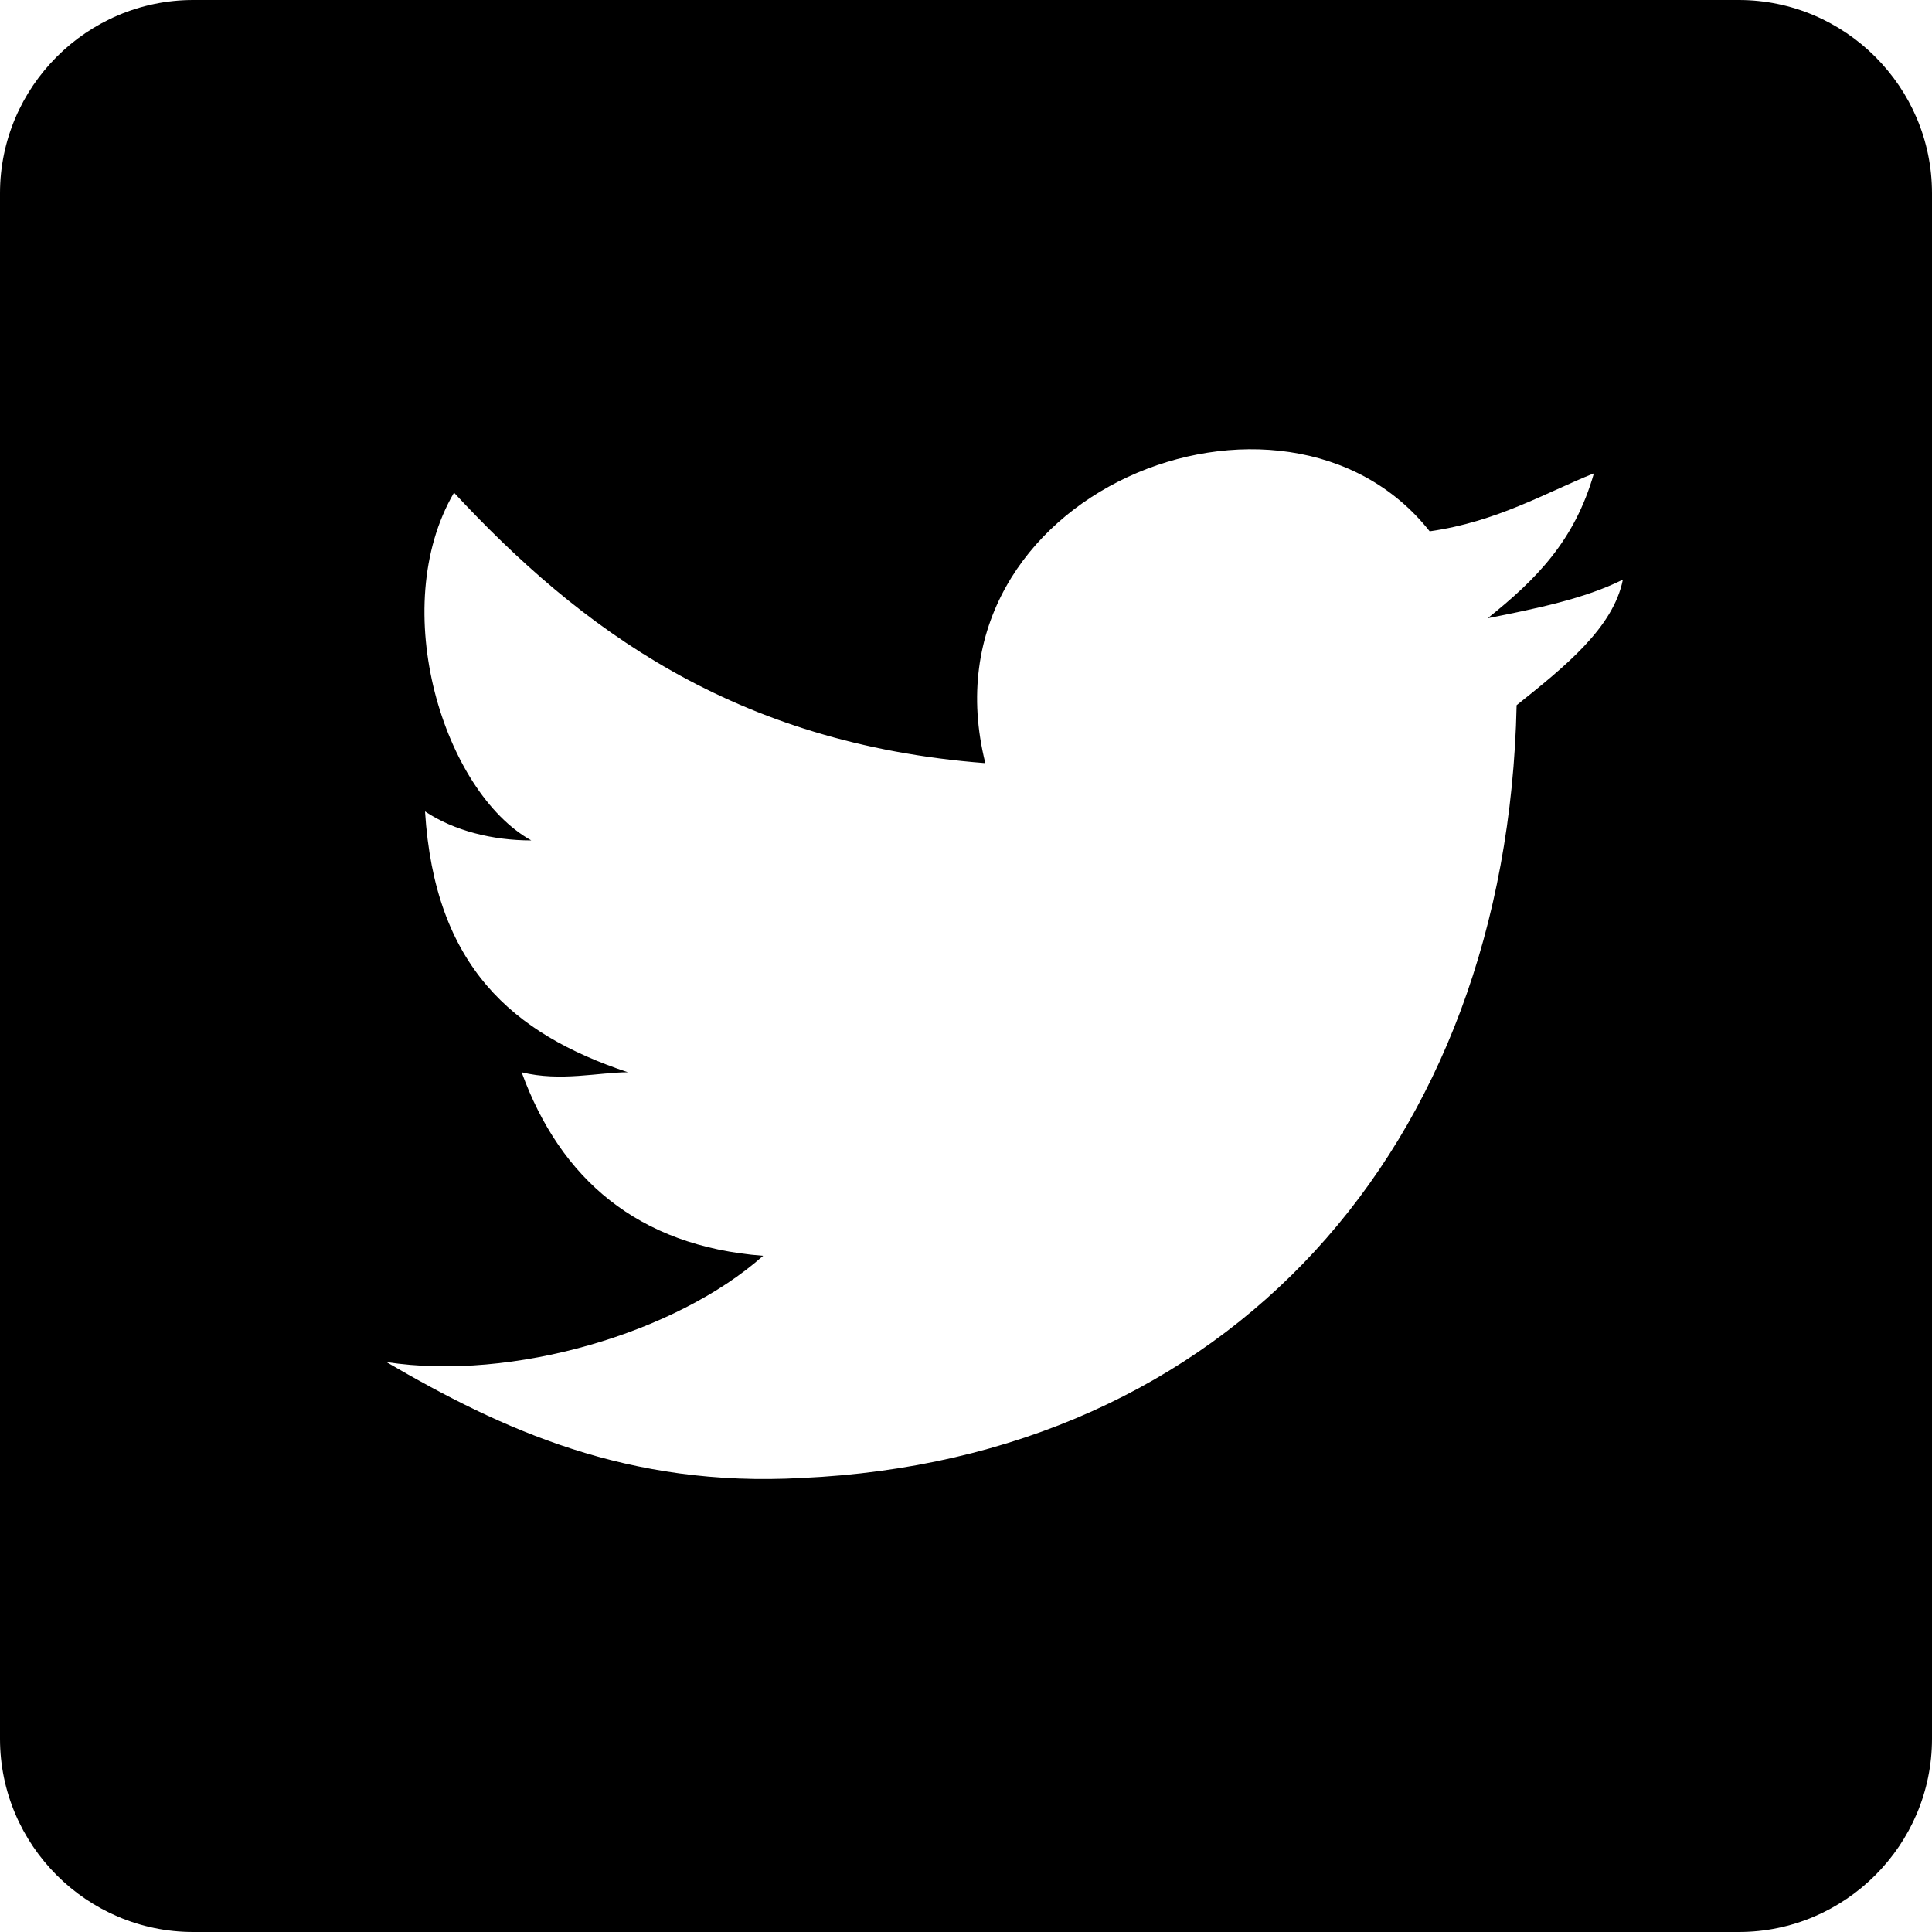
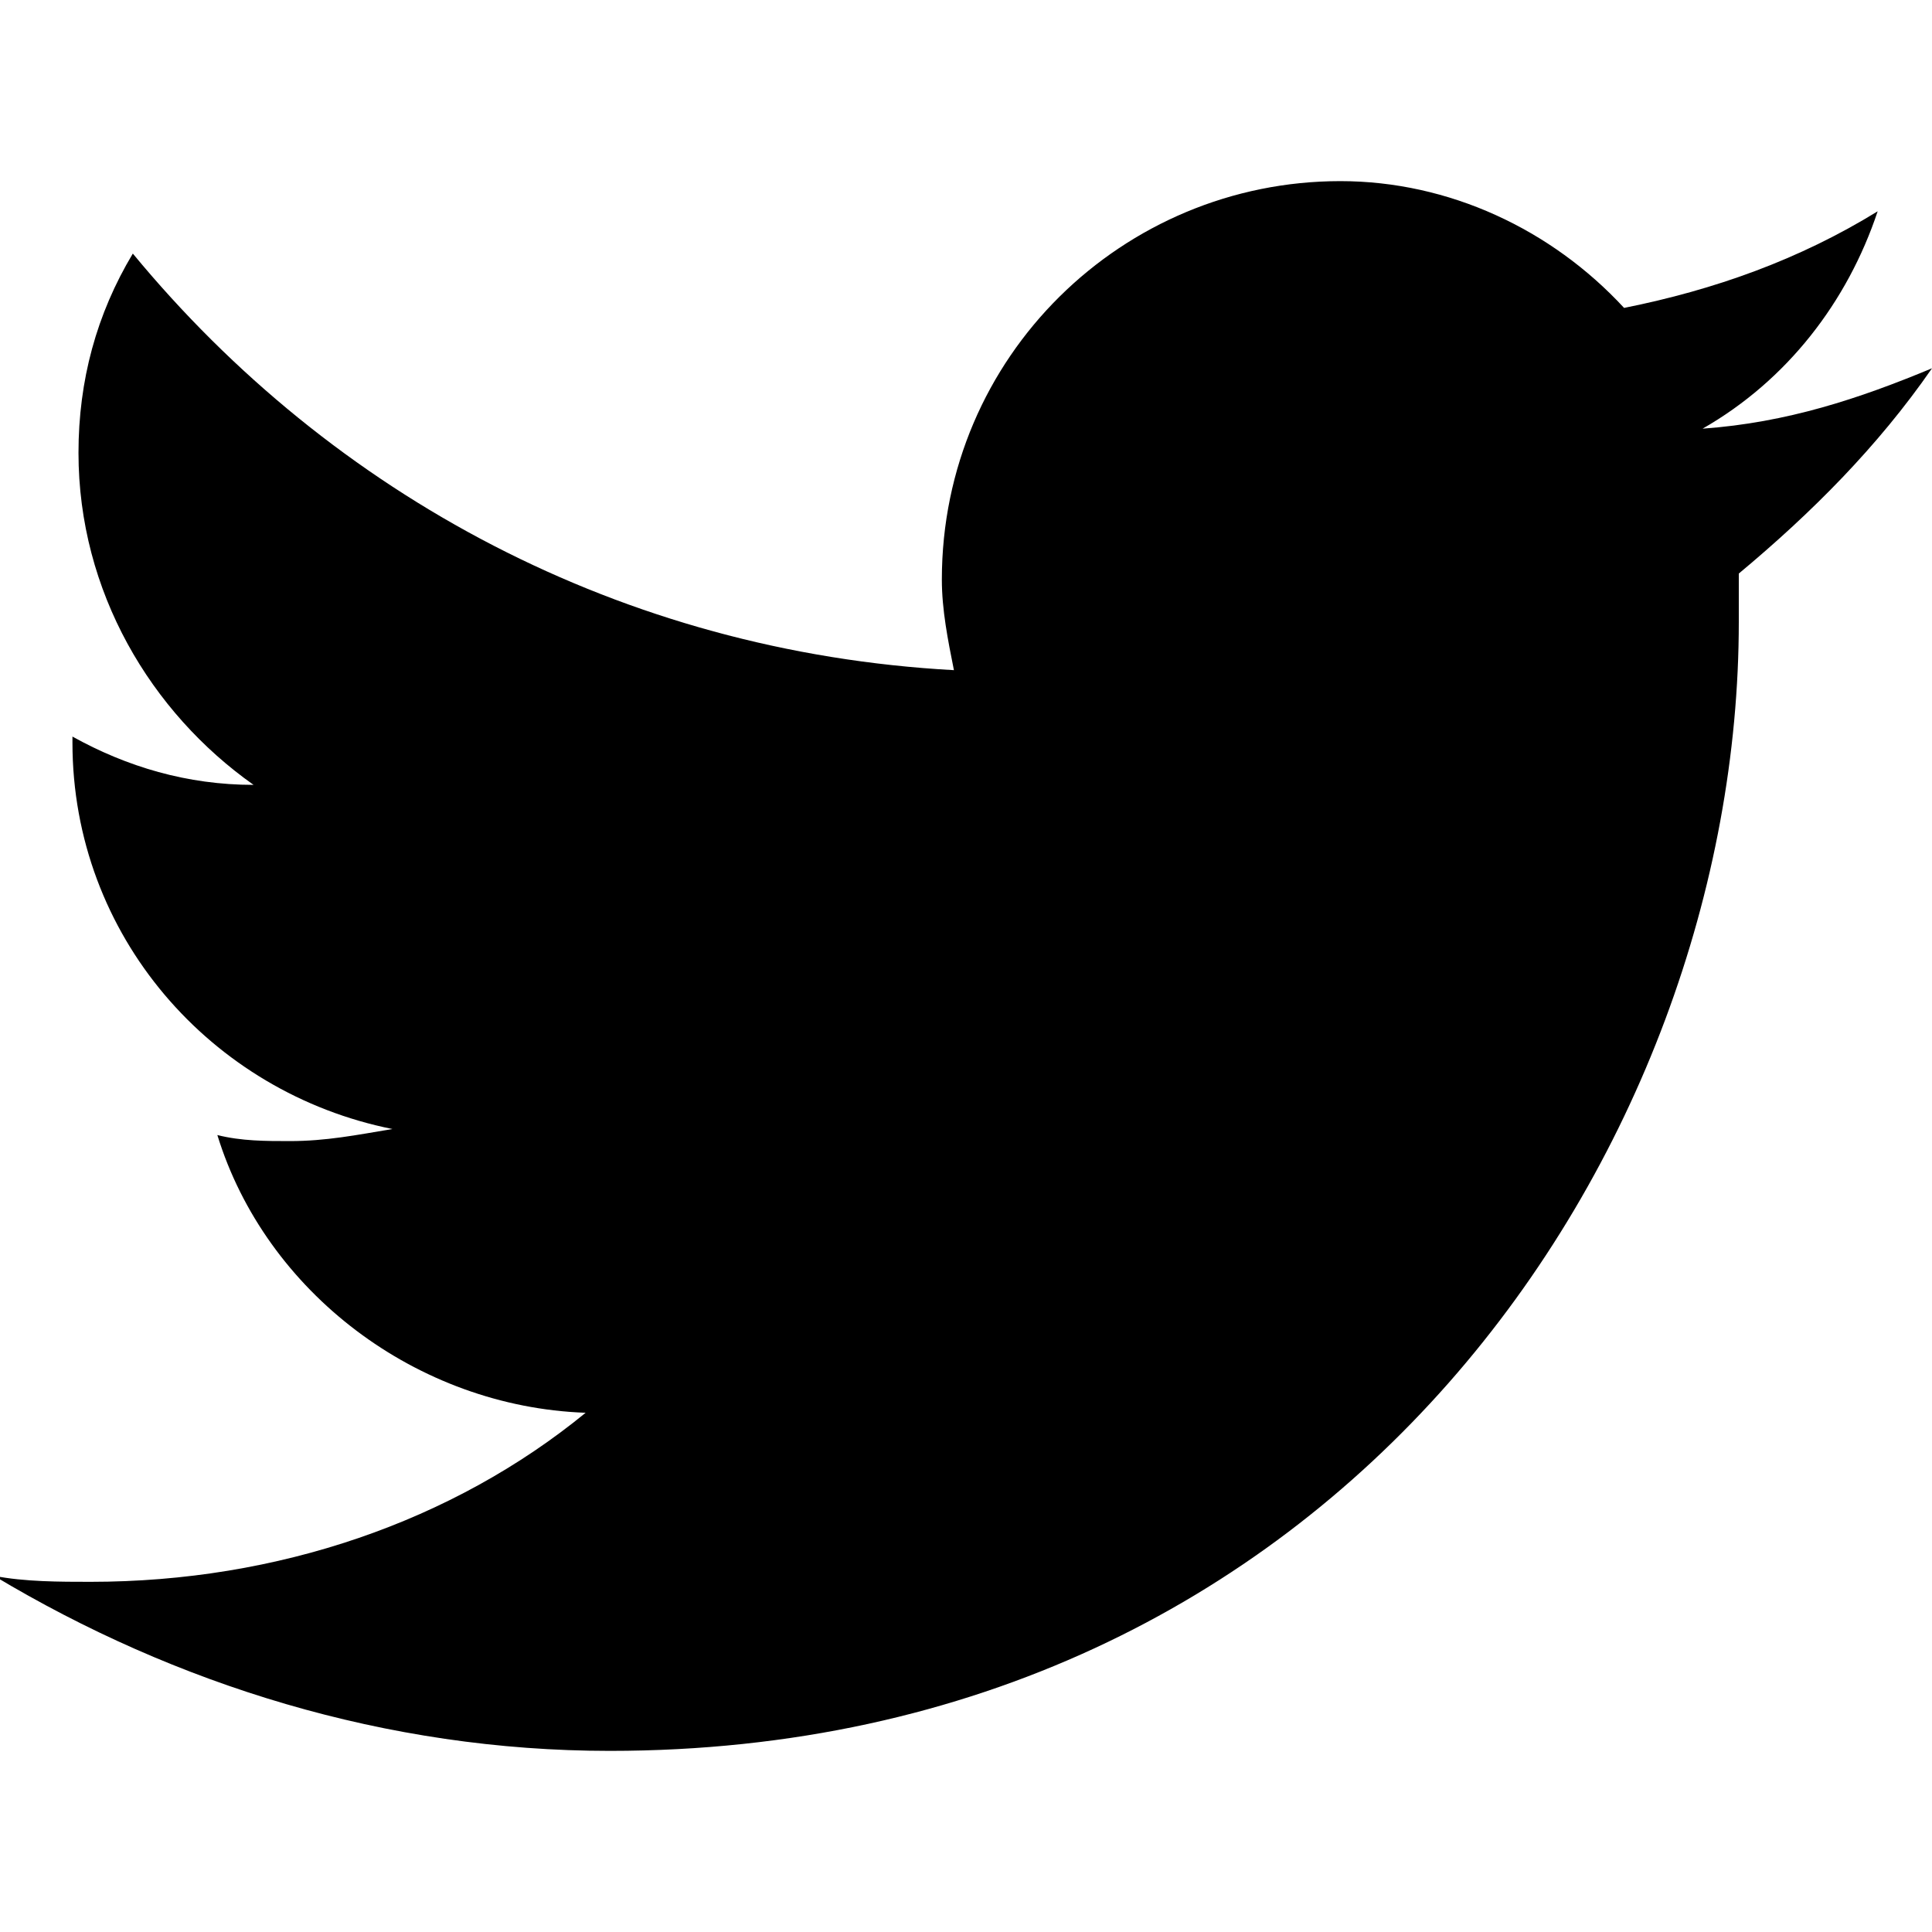
- <svg xmlns="http://www.w3.org/2000/svg" version="1.1" id="twitter-icon" class="twitter icon" x="0px" y="0px" viewBox="0 0 510 510" style="enable-background:new 0 0 510 510;" xml:space="preserve">
-   <g>
-     <g>
-       <path d="M459,0H51C22.95,0,0,22.95,0,51v408c0,28.05,22.95,51,51,51h408c28.05,0,51-22.95,51-51V51C510,22.95,487.05,0,459,0z     M400.35,186.15c-2.55,117.3-76.5,198.9-188.7,204C165.75,392.7,132.6,377.4,102,359.55c33.15,5.101,76.5-7.649,99.45-28.05    c-33.15-2.55-53.55-20.4-63.75-48.45c10.2,2.55,20.4,0,28.05,0c-30.6-10.2-51-28.05-53.55-68.85c7.65,5.1,17.85,7.65,28.05,7.65    c-22.95-12.75-38.25-61.2-20.4-91.8c33.15,35.7,73.95,66.3,140.25,71.4c-17.85-71.4,79.051-109.65,117.301-61.2    c17.85-2.55,30.6-10.2,43.35-15.3c-5.1,17.85-15.3,28.05-28.05,38.25c12.75-2.55,25.5-5.1,35.7-10.2    C425.85,165.75,413.1,175.95,400.35,186.15z" />
-     </g>
-   </g>
+ <svg xmlns="http://www.w3.org/2000/svg" version="1.1" class="twitter square icon" id="twitter-icon" x="0px" y="0px" viewBox="0 0 32 32" enable-background="new 0 0 32 32" xml:space="preserve">
+   <path d="M32,6.1c-1.2,0.5-2.4,0.9-3.8,1c1.4-0.8,2.4-2.1,2.9-3.6c-1.3,0.8-2.7,1.3-4.2,1.6C25.7,3.8,24,3,22.2,3  c-3.6,0-6.6,2.9-6.6,6.6c0,0.5,0.1,1,0.2,1.5C10.3,10.8,5.5,8.2,2.2,4.2c-0.6,1-0.9,2.1-0.9,3.3c0,2.3,1.2,4.3,2.9,5.5  c-1.1,0-2.1-0.3-3-0.8c0,0,0,0.1,0,0.1c0,3.2,2.3,5.8,5.3,6.4c-0.6,0.1-1.1,0.2-1.7,0.2c-0.4,0-0.8,0-1.2-0.1  c0.8,2.6,3.3,4.5,6.1,4.6c-2.2,1.8-5.1,2.8-8.2,2.8c-0.5,0-1.1,0-1.6-0.1C2.9,27.9,6.4,29,10.1,29c12.1,0,18.7-10,18.7-18.7  c0-0.3,0-0.6,0-0.8C30,8.5,31.1,7.4,32,6.1z" />
</svg>
